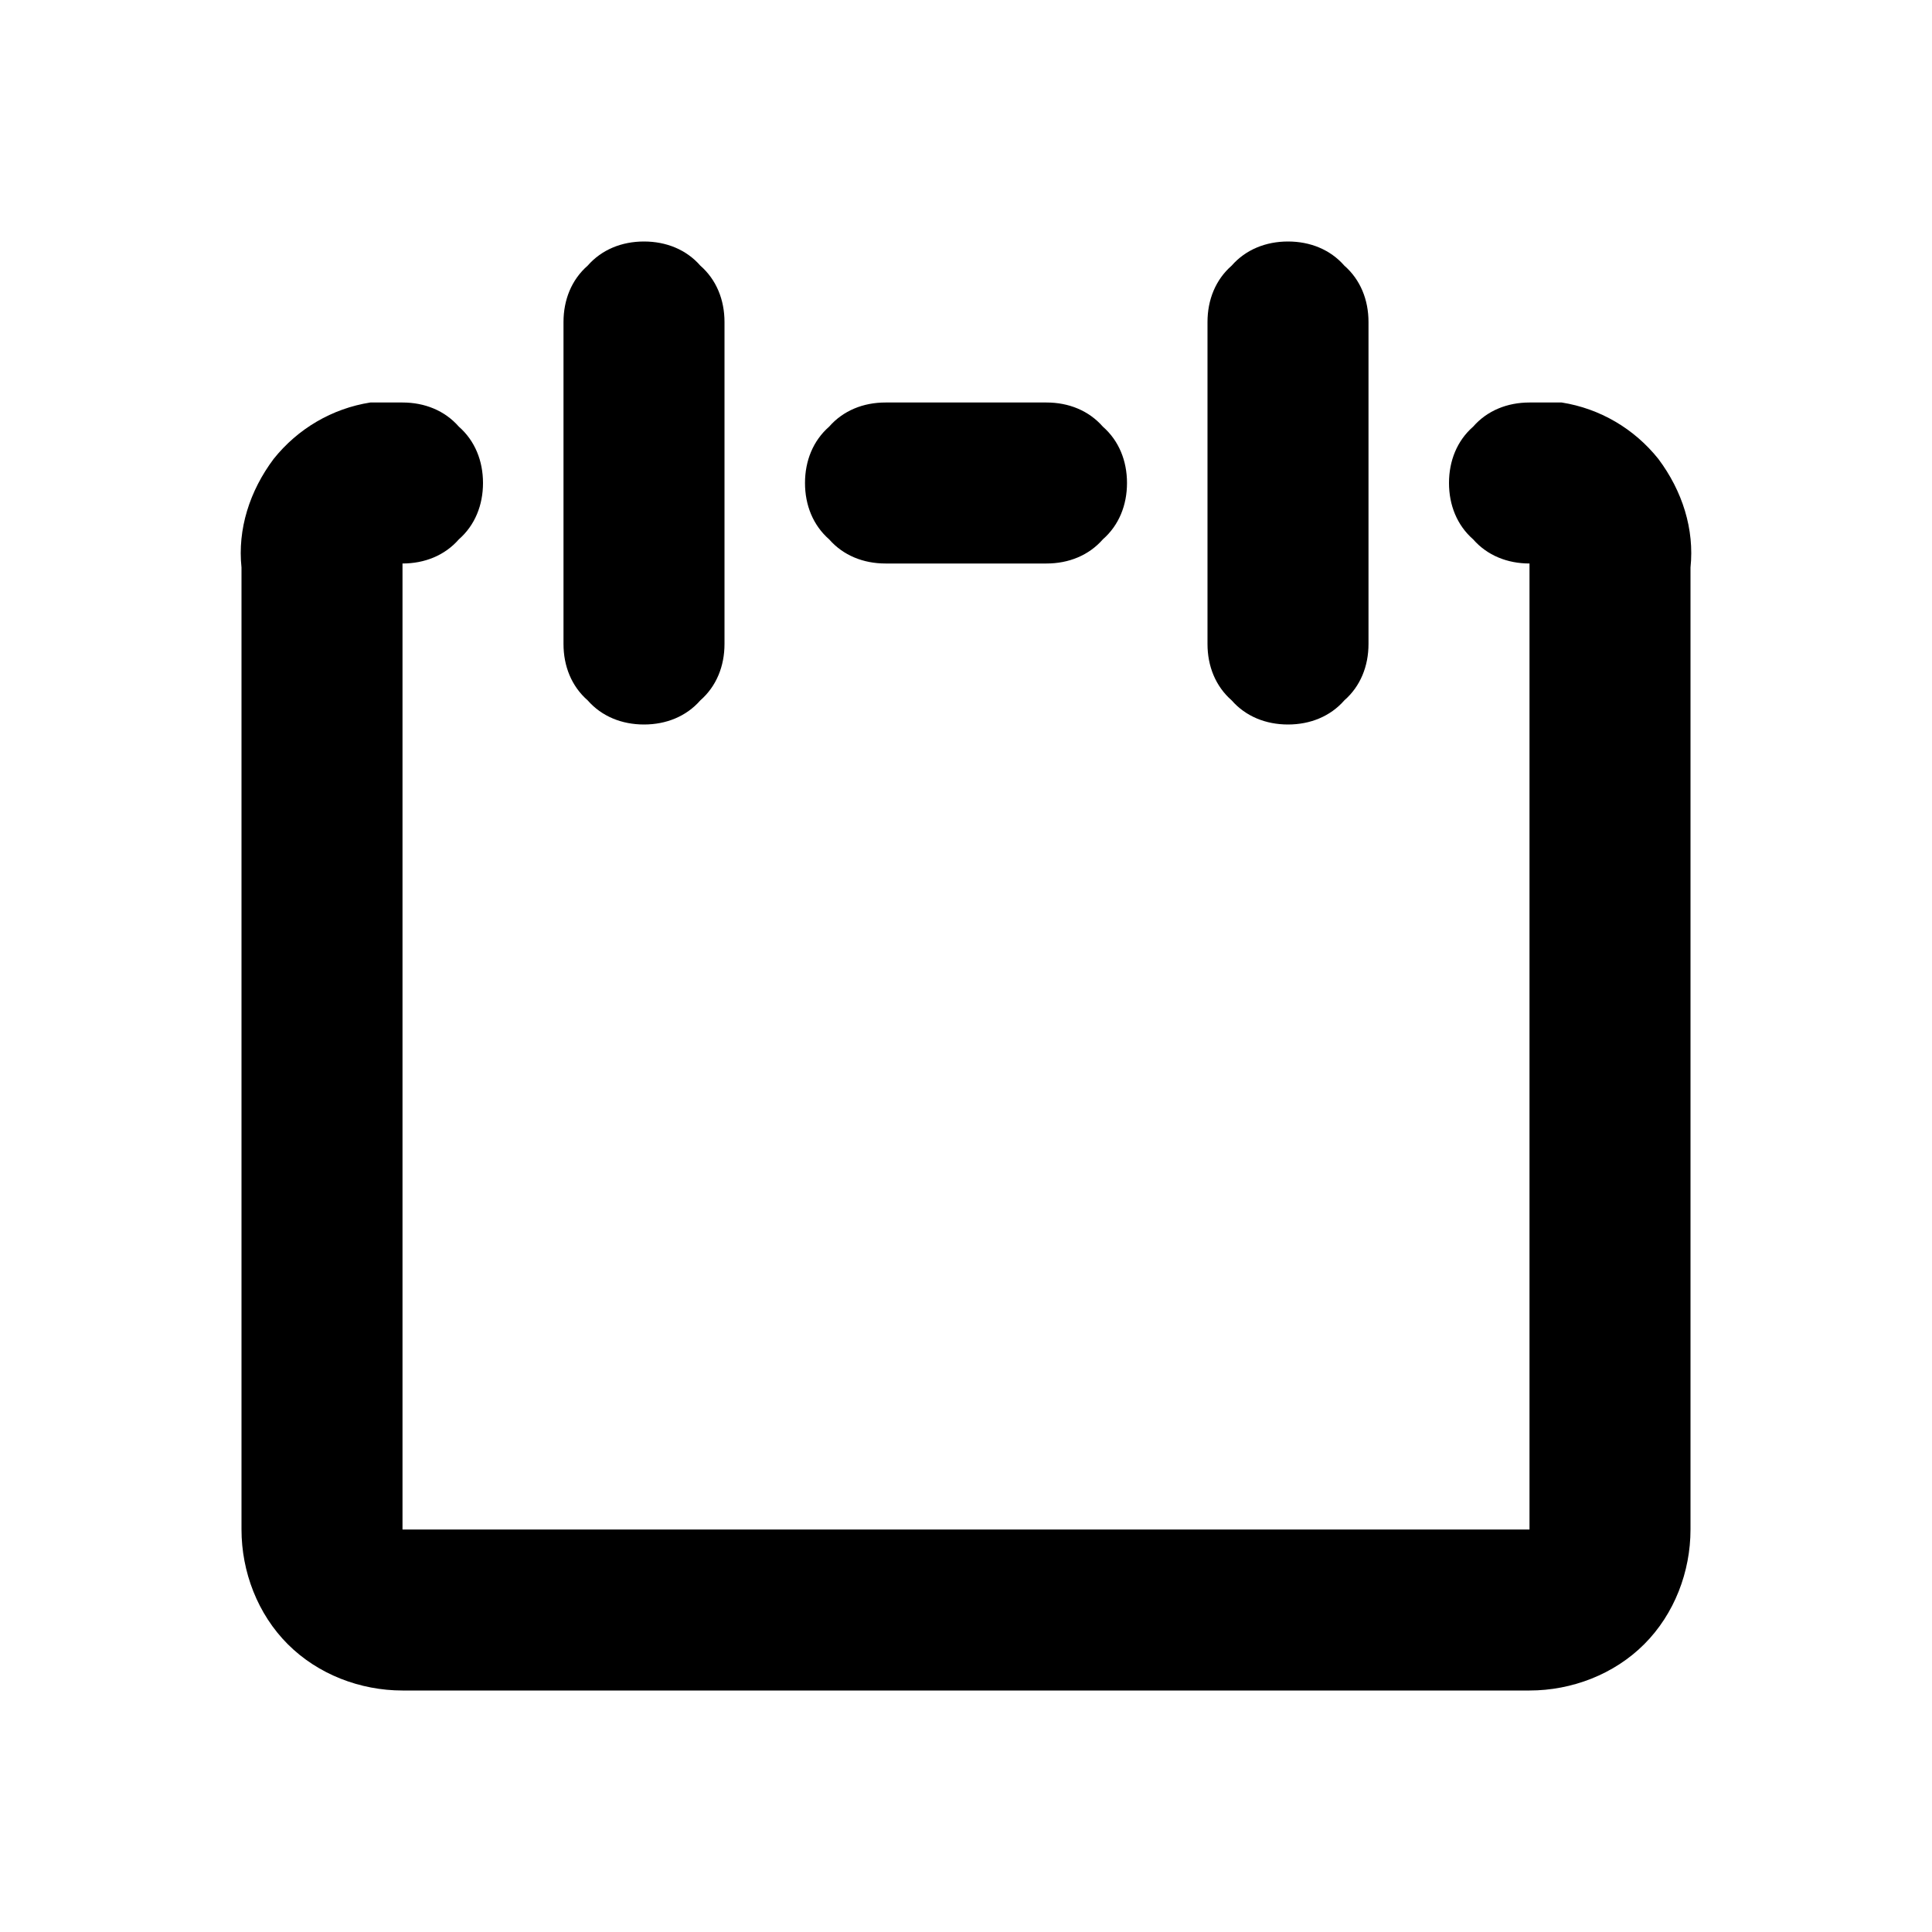
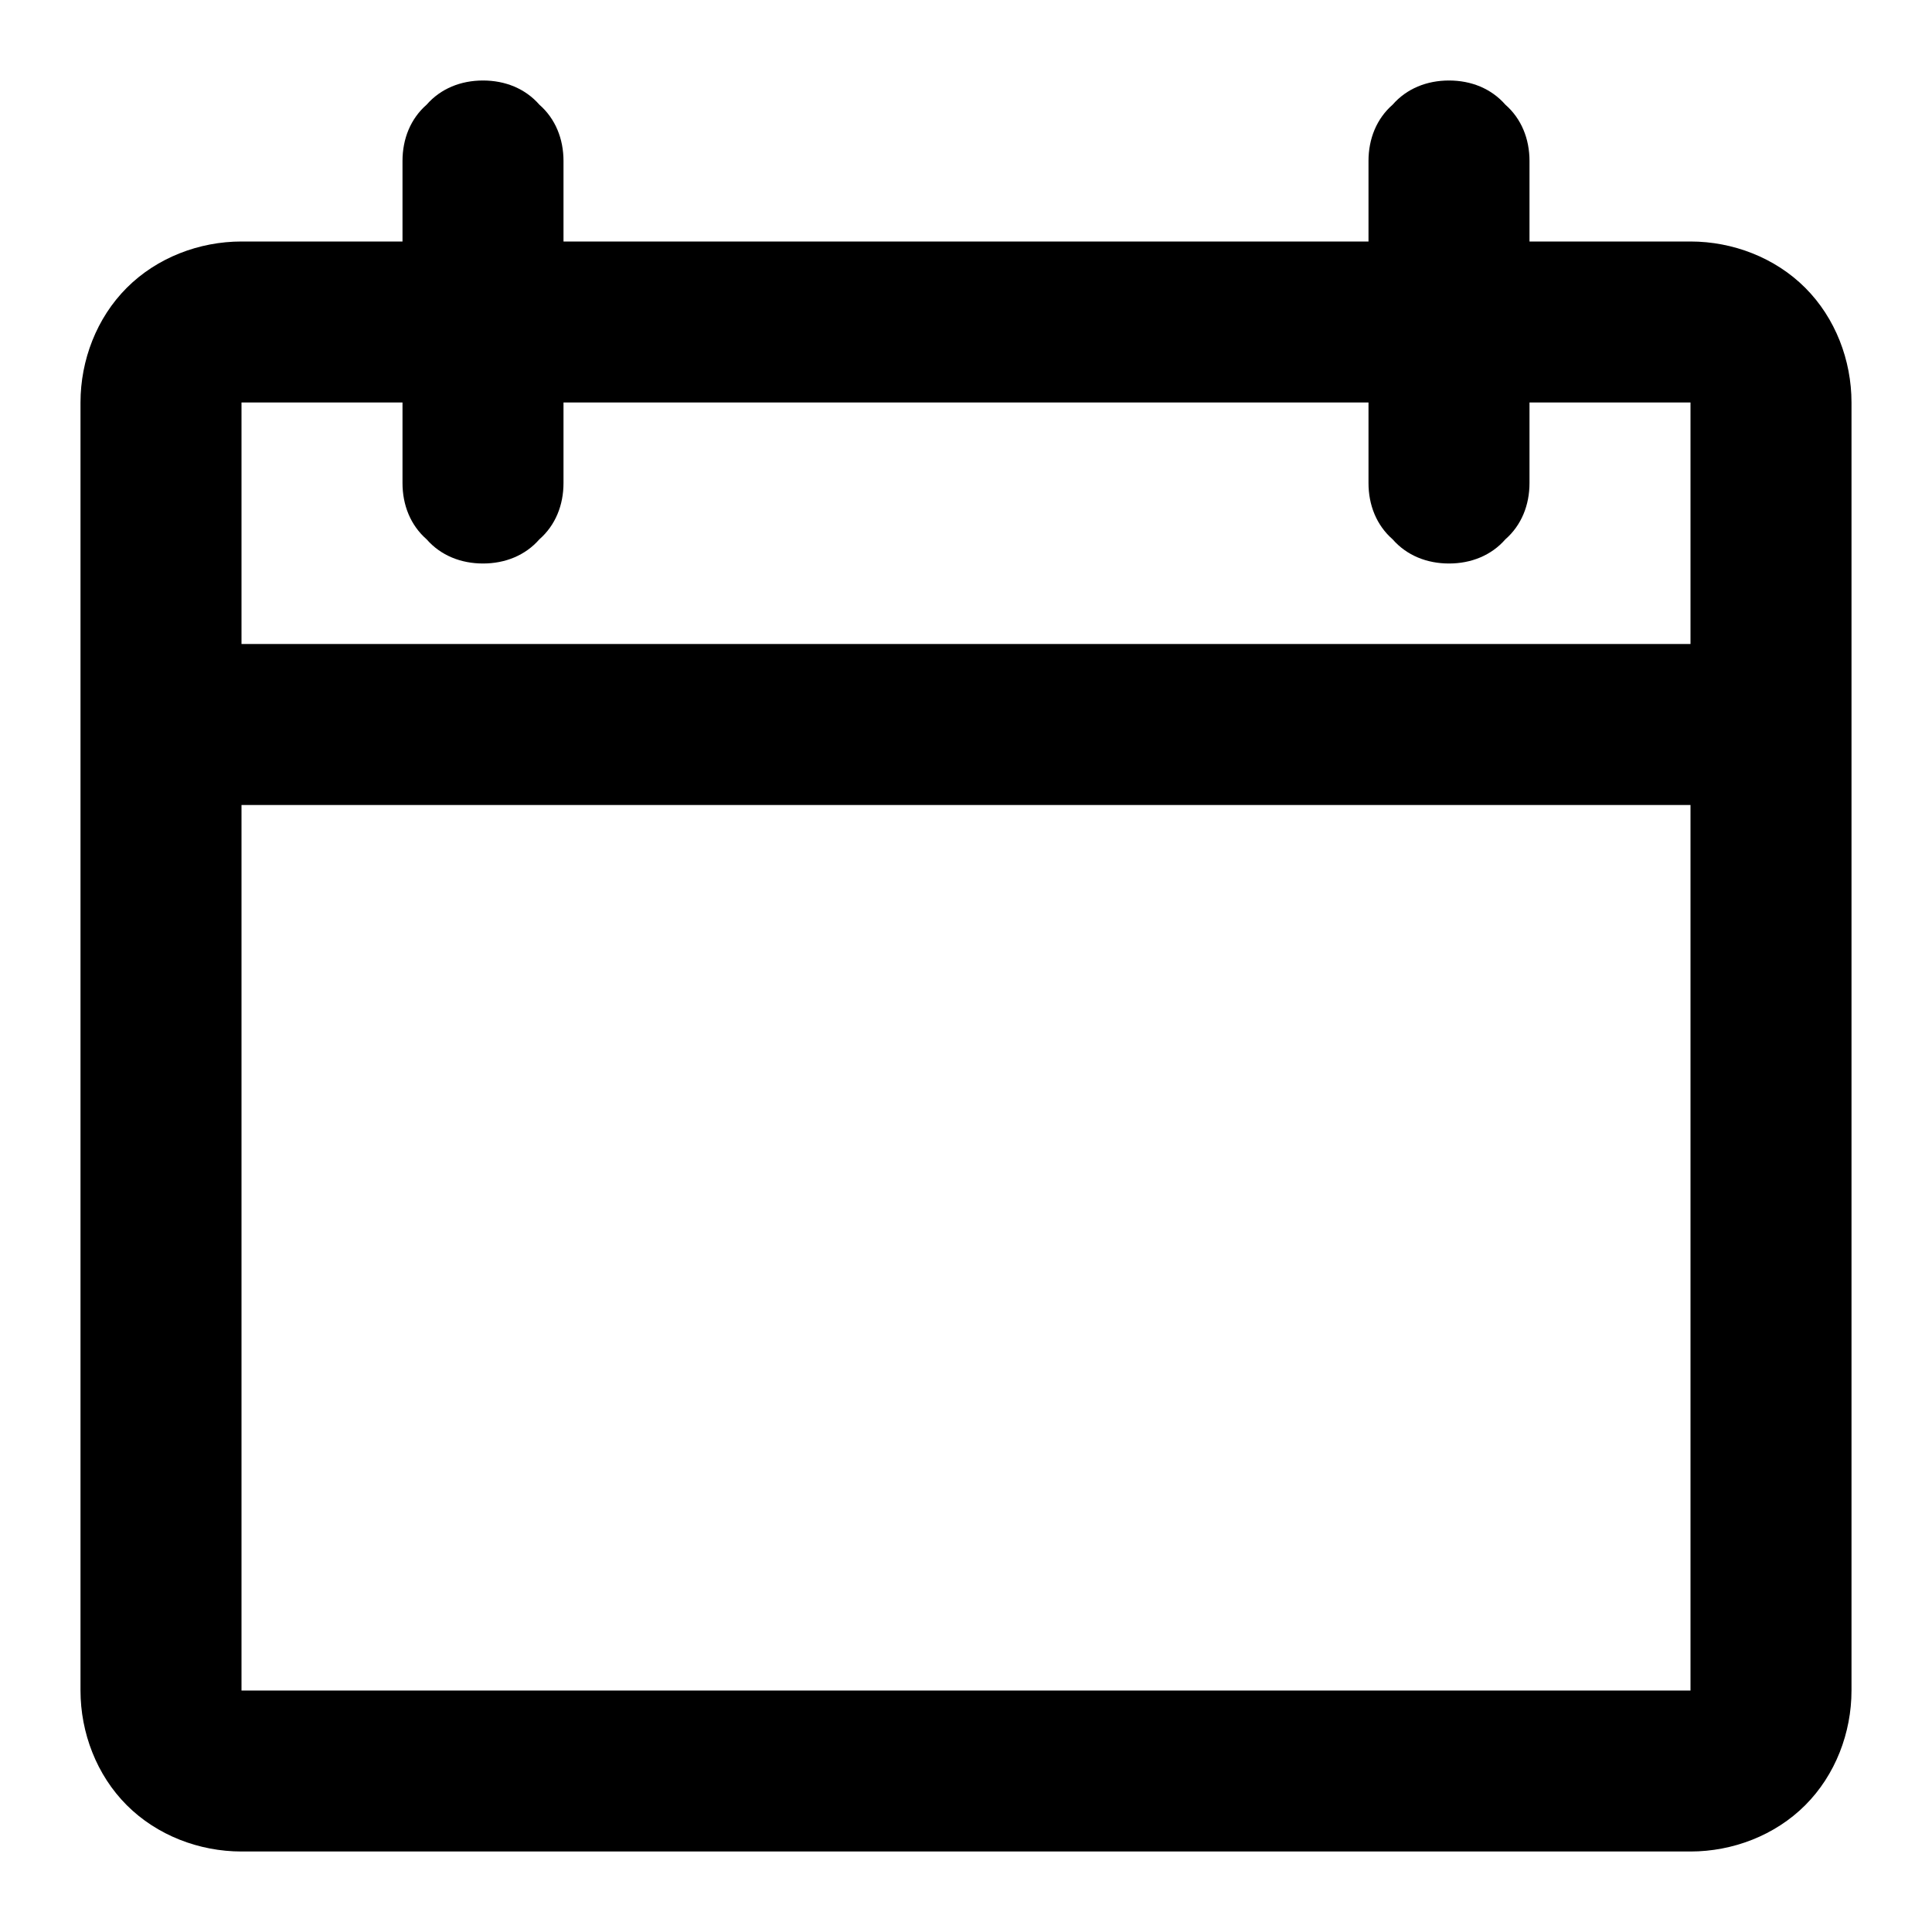
- <svg xmlns="http://www.w3.org/2000/svg" width="96" height="96">
-   <path d="M76 28c-1.1 0-2.1-.4-2.8-1.2-.8-.7-1.2-1.7-1.2-2.8 0-1.1.4-2.1 1.2-2.8.7-.8 1.7-1.2 2.8-1.2h1.6c1.9.3 3.6 1.3 4.8 2.8 1.2 1.6 1.8 3.5 1.6 5.4V76c0 2.1-.8 4.2-2.3 5.7-1.5 1.5-3.6 2.3-5.7 2.3H20c-2.1 0-4.2-.8-5.7-2.3-1.5-1.5-2.3-3.6-2.3-5.7V28.2c-.2-1.9.4-3.8 1.6-5.4 1.2-1.5 2.9-2.5 4.8-2.8H20c1.1 0 2.1.4 2.8 1.2.8.7 1.2 1.7 1.2 2.8 0 1.1-.4 2.1-1.2 2.8-.7.8-1.7 1.2-2.8 1.2v48h56V28zM28 16c0-1.1.4-2.1 1.2-2.8.7-.8 1.7-1.2 2.8-1.2 1.1 0 2.1.4 2.8 1.2.8.7 1.2 1.7 1.2 2.8v16c0 1.1-.4 2.1-1.2 2.8-.7.8-1.7 1.2-2.8 1.2-1.1 0-2.1-.4-2.8-1.2-.8-.7-1.2-1.7-1.2-2.8V16zm32 0c0-1.1.4-2.1 1.2-2.8.7-.8 1.7-1.2 2.8-1.2 1.1 0 2.1.4 2.8 1.2.8.7 1.2 1.7 1.2 2.8v16c0 1.1-.4 2.1-1.2 2.8-.7.8-1.7 1.2-2.8 1.2-1.1 0-2.1-.4-2.8-1.2-.8-.7-1.2-1.7-1.2-2.8V16zM44 28c-1.1 0-2.1-.4-2.8-1.2-.8-.7-1.2-1.7-1.2-2.8 0-1.1.4-2.1 1.2-2.8.7-.8 1.7-1.2 2.8-1.2h8c1.1 0 2.1.4 2.8 1.2.8.7 1.2 1.7 1.2 2.8 0 1.1-.4 2.1-1.2 2.8-.7.8-1.7 1.2-2.8 1.2h-8z" fill-rule="evenodd" />
+ <svg xmlns="http://www.w3.org/2000/svg" style="isolation:isolate" width="96" height="96">
+   <path d="M12 32V20h8v4c0 1.1.4 2.1 1.2 2.8.7.8 1.7 1.2 2.8 1.2 1.1 0 2.1-.4 2.8-1.2.8-.7 1.2-1.7 1.2-2.8v-4h40v4c0 1.1.4 2.1 1.2 2.8.7.8 1.7 1.2 2.8 1.2 1.1 0 2.1-.4 2.8-1.2.8-.7 1.2-1.7 1.2-2.8v-4h8v12H12zm0 8v44h72V40H12zm16-28V8c0-1.1-.4-2.1-1.2-2.8C26.1 4.4 25.1 4 24 4c-1.1 0-2.1.4-2.8 1.2-.8.7-1.2 1.7-1.2 2.8v4h-8c-2.1 0-4.2.8-5.7 2.3C4.8 15.8 4 17.9 4 20v64c0 2.1.8 4.2 2.3 5.7C7.8 91.2 9.9 92 12 92h72c2.1 0 4.2-.8 5.7-2.3 1.5-1.5 2.3-3.6 2.3-5.7V20c0-2.1-.8-4.2-2.3-5.7-1.5-1.5-3.6-2.3-5.7-2.3h-8V8c0-1.1-.4-2.1-1.2-2.8C74.1 4.4 73.1 4 72 4c-1.1 0-2.1.4-2.8 1.2-.8.7-1.2 1.7-1.2 2.8v4H28z" fill-rule="evenodd" />
</svg>
